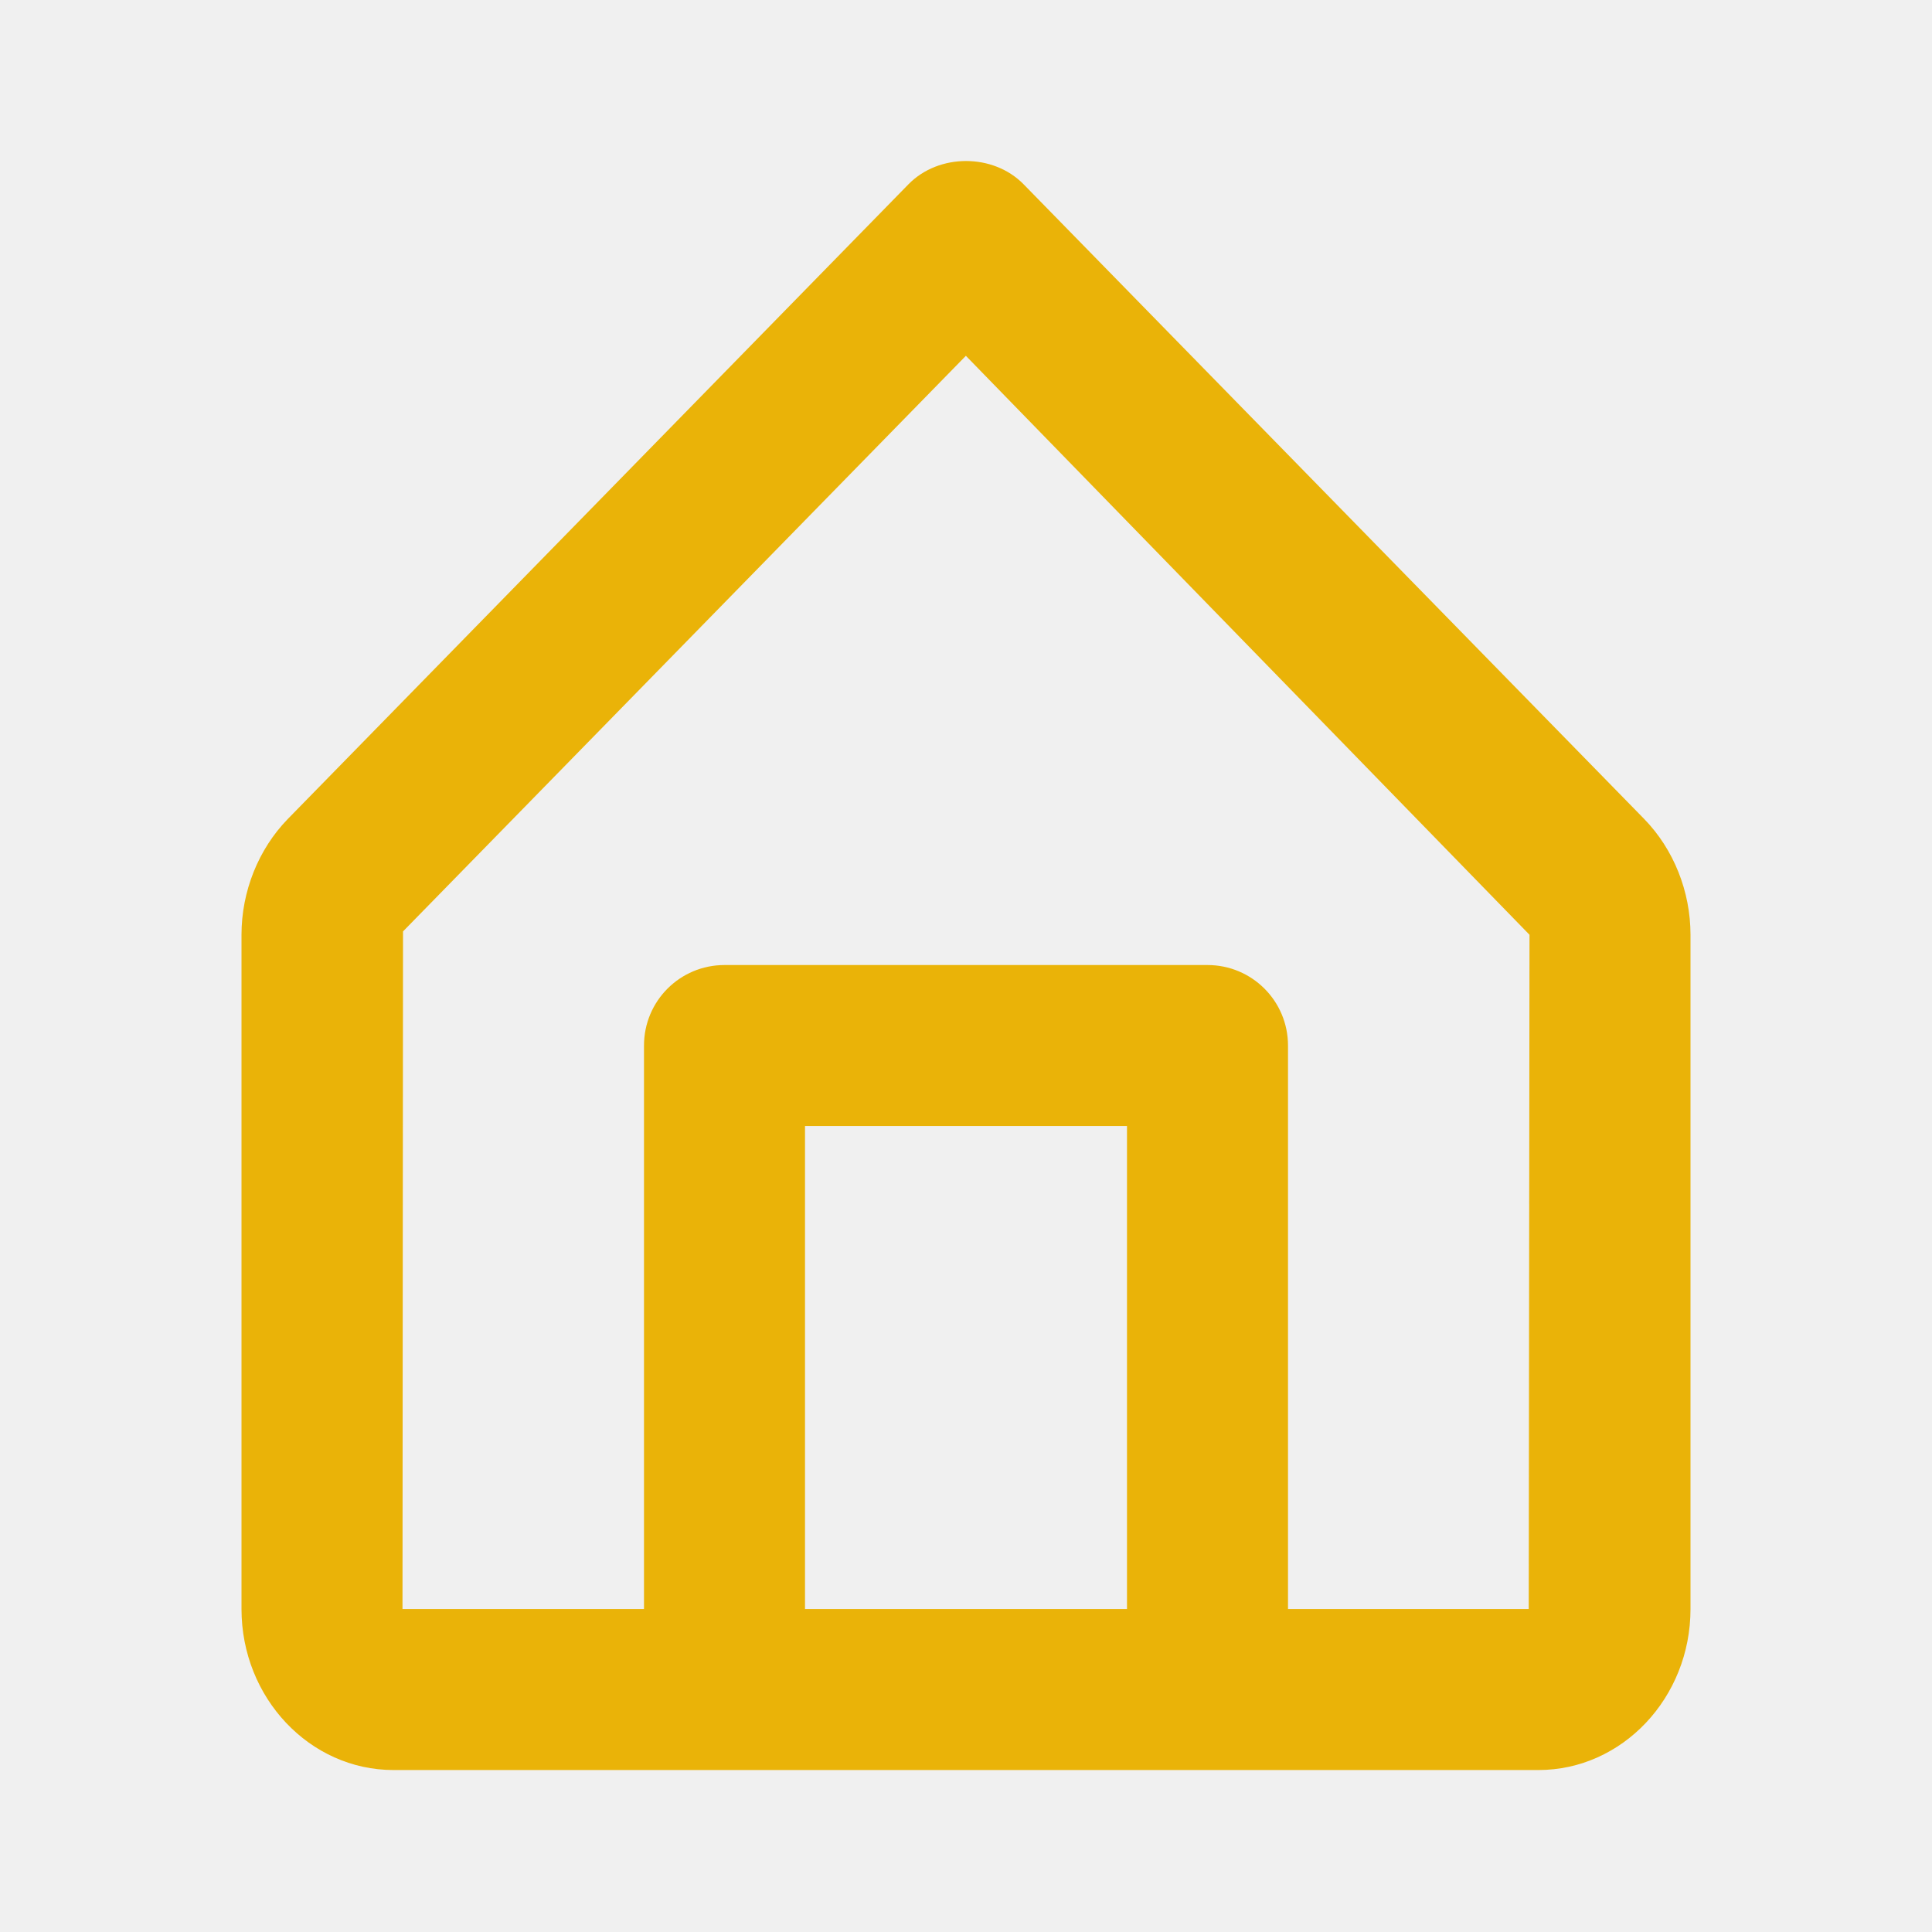
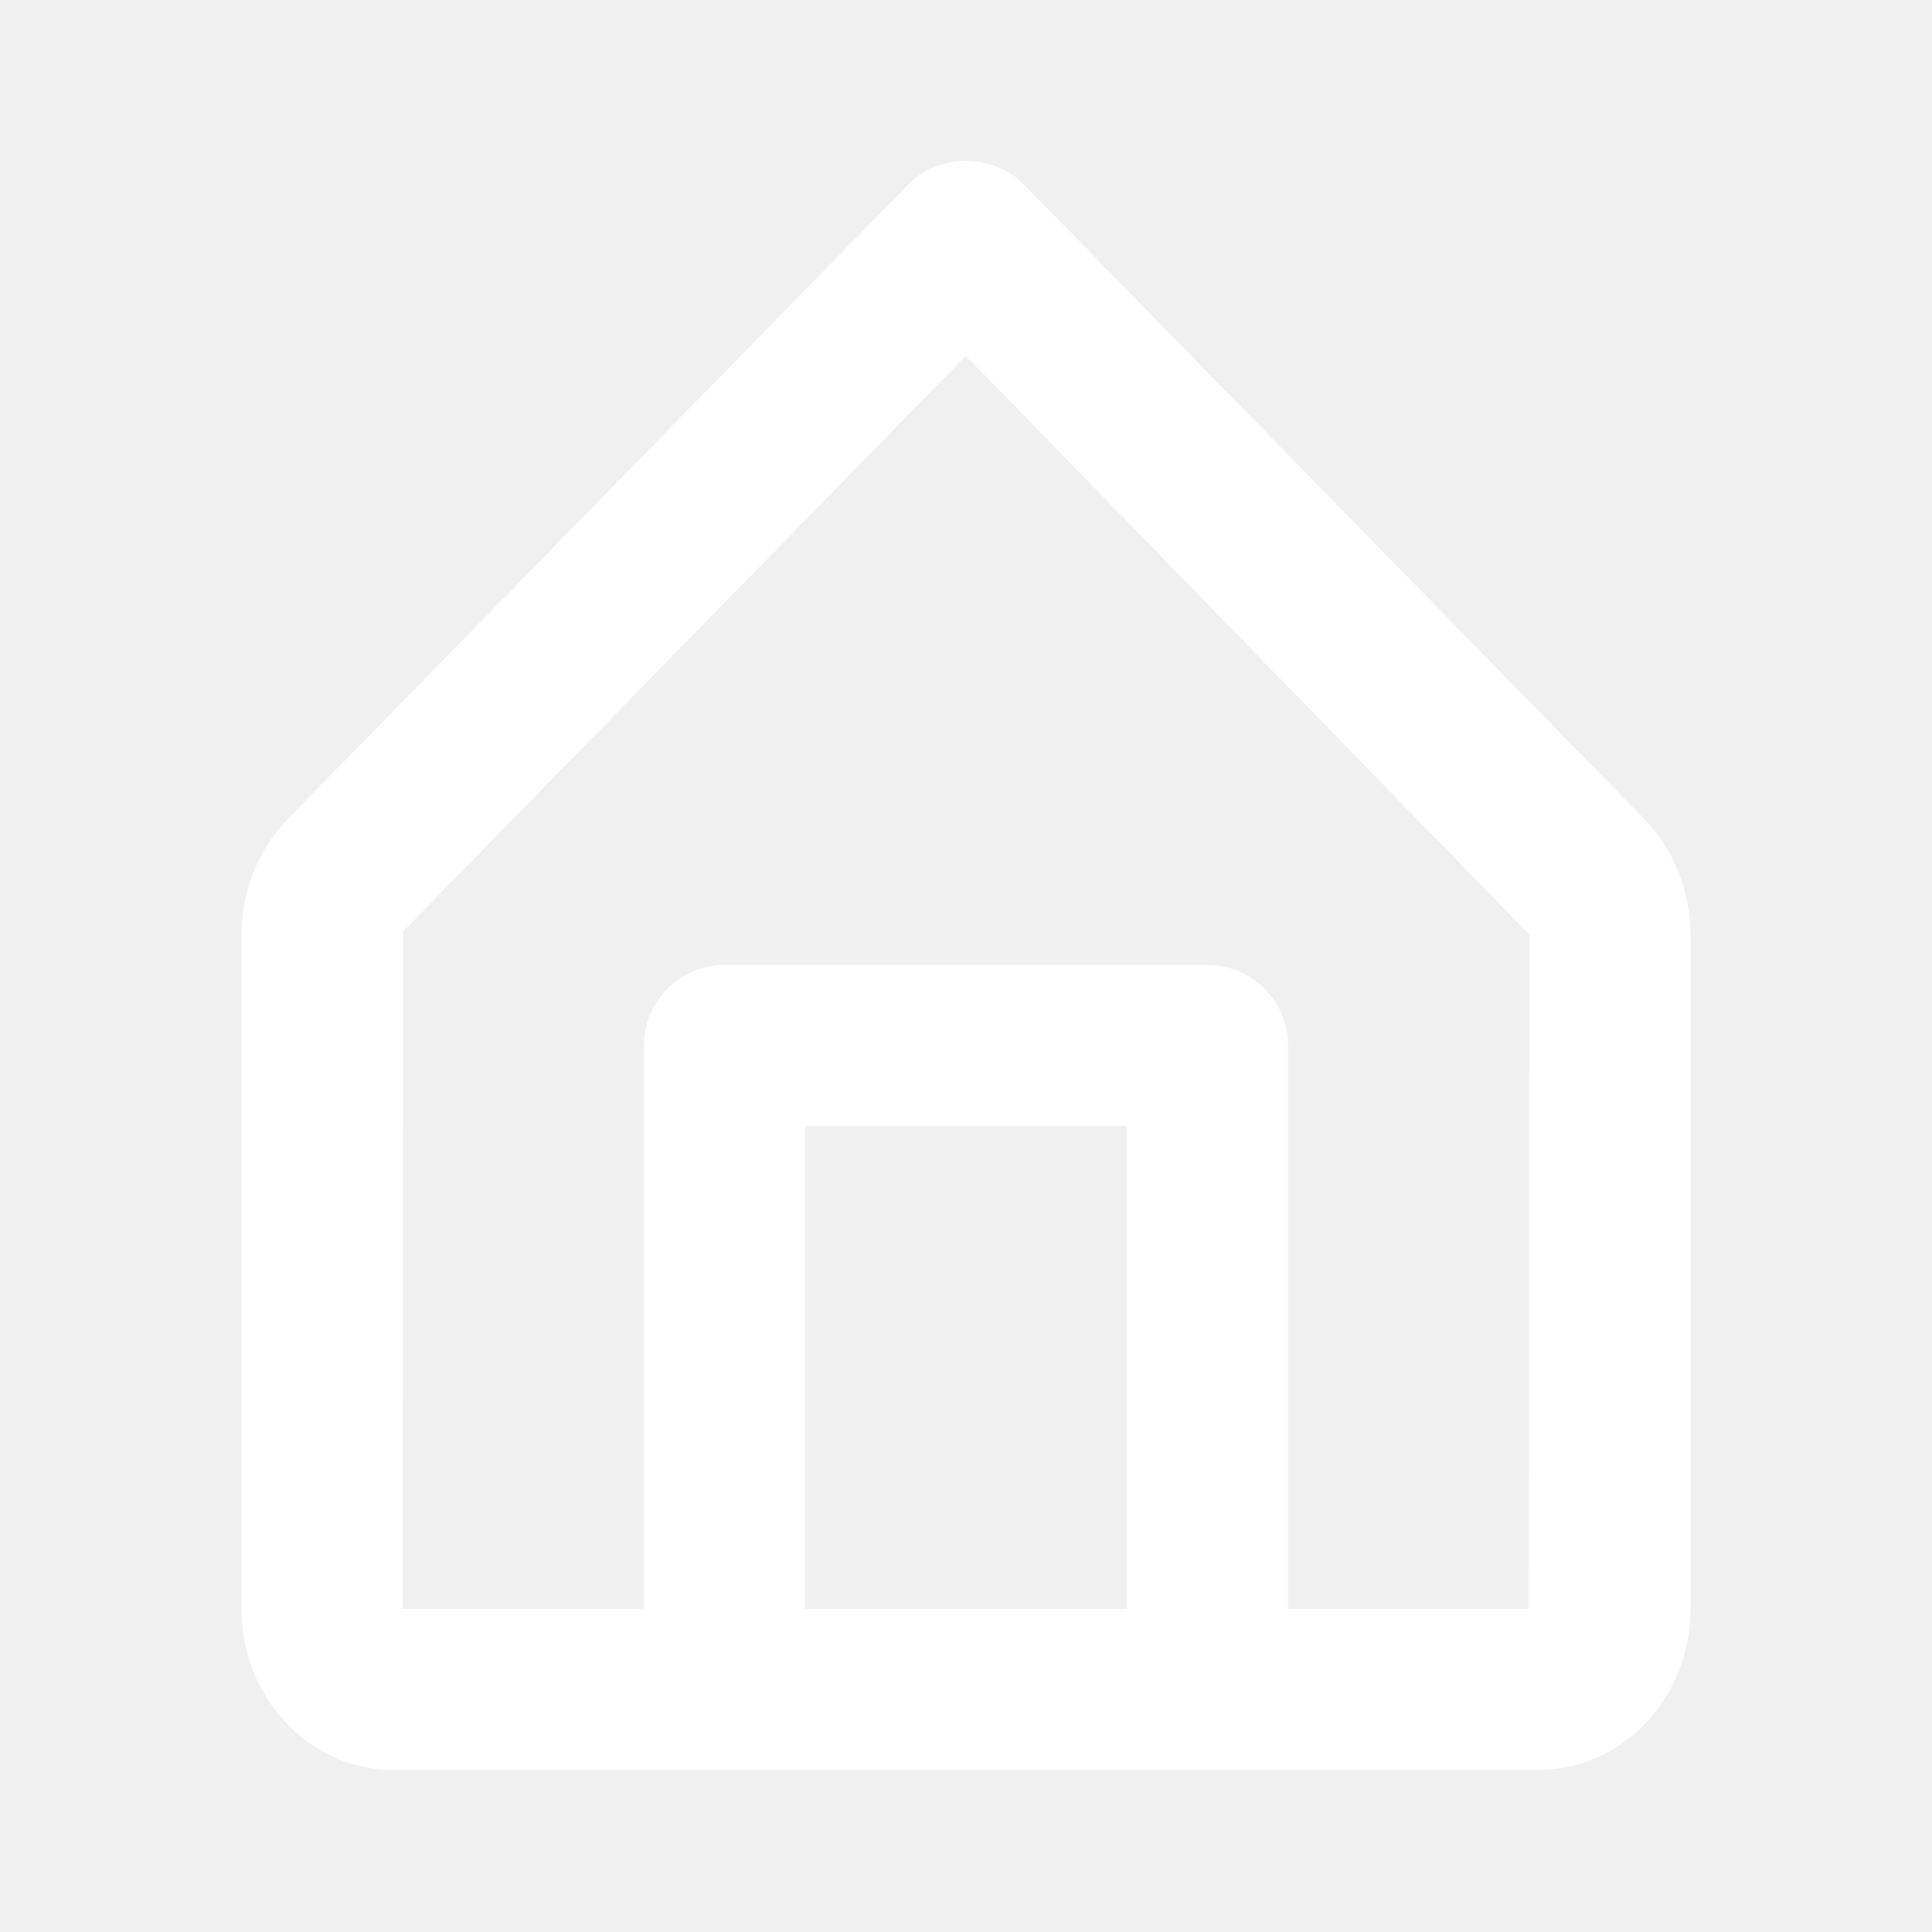
- <svg xmlns="http://www.w3.org/2000/svg" width="30" height="30" viewBox="0 0 30 30" fill="rgb(234, 179, 8)">
-   <path fill-rule="evenodd" clip-rule="evenodd" d="M20 24.985H23.738L23.75 14.515L14.998 5.525L6.258 14.463L6.25 24.985H10V16.235C10 15.543 10.559 14.985 11.25 14.985H18.75C19.44 14.985 20 15.543 20 16.235V24.985ZM17.5 24.985H12.5V17.485H17.5V24.985ZM25.53 12.716L15.894 2.861C15.423 2.38 14.578 2.38 14.107 2.861L4.469 12.717C4.013 13.186 3.75 13.841 3.75 14.515V24.985C3.75 26.363 4.809 27.485 6.11 27.485H11.25H18.75H23.889C25.19 27.485 26.25 26.363 26.25 24.985V14.515C26.25 13.841 25.988 13.186 25.53 12.716Z" fill="rgb(234, 179, 8)" />
+ <svg xmlns="http://www.w3.org/2000/svg" width="19" height="19" viewBox="0 0 30 30" fill="#fff">
+   <path fill-rule="evenodd" clip-rule="evenodd" d="M20 24.985H23.738L23.75 14.515L14.998 5.525L6.258 14.463L6.25 24.985H10V16.235C10 15.543 10.559 14.985 11.25 14.985H18.75C19.44 14.985 20 15.543 20 16.235V24.985ZM17.5 24.985H12.5V17.485H17.5V24.985ZM25.53 12.716L15.894 2.861C15.423 2.38 14.578 2.38 14.107 2.861L4.469 12.717C4.013 13.186 3.75 13.841 3.75 14.515V24.985C3.75 26.363 4.809 27.485 6.11 27.485H11.25H18.75H23.889C25.19 27.485 26.25 26.363 26.25 24.985V14.515C26.25 13.841 25.988 13.186 25.53 12.716Z" fill="#fff" />
</svg>
